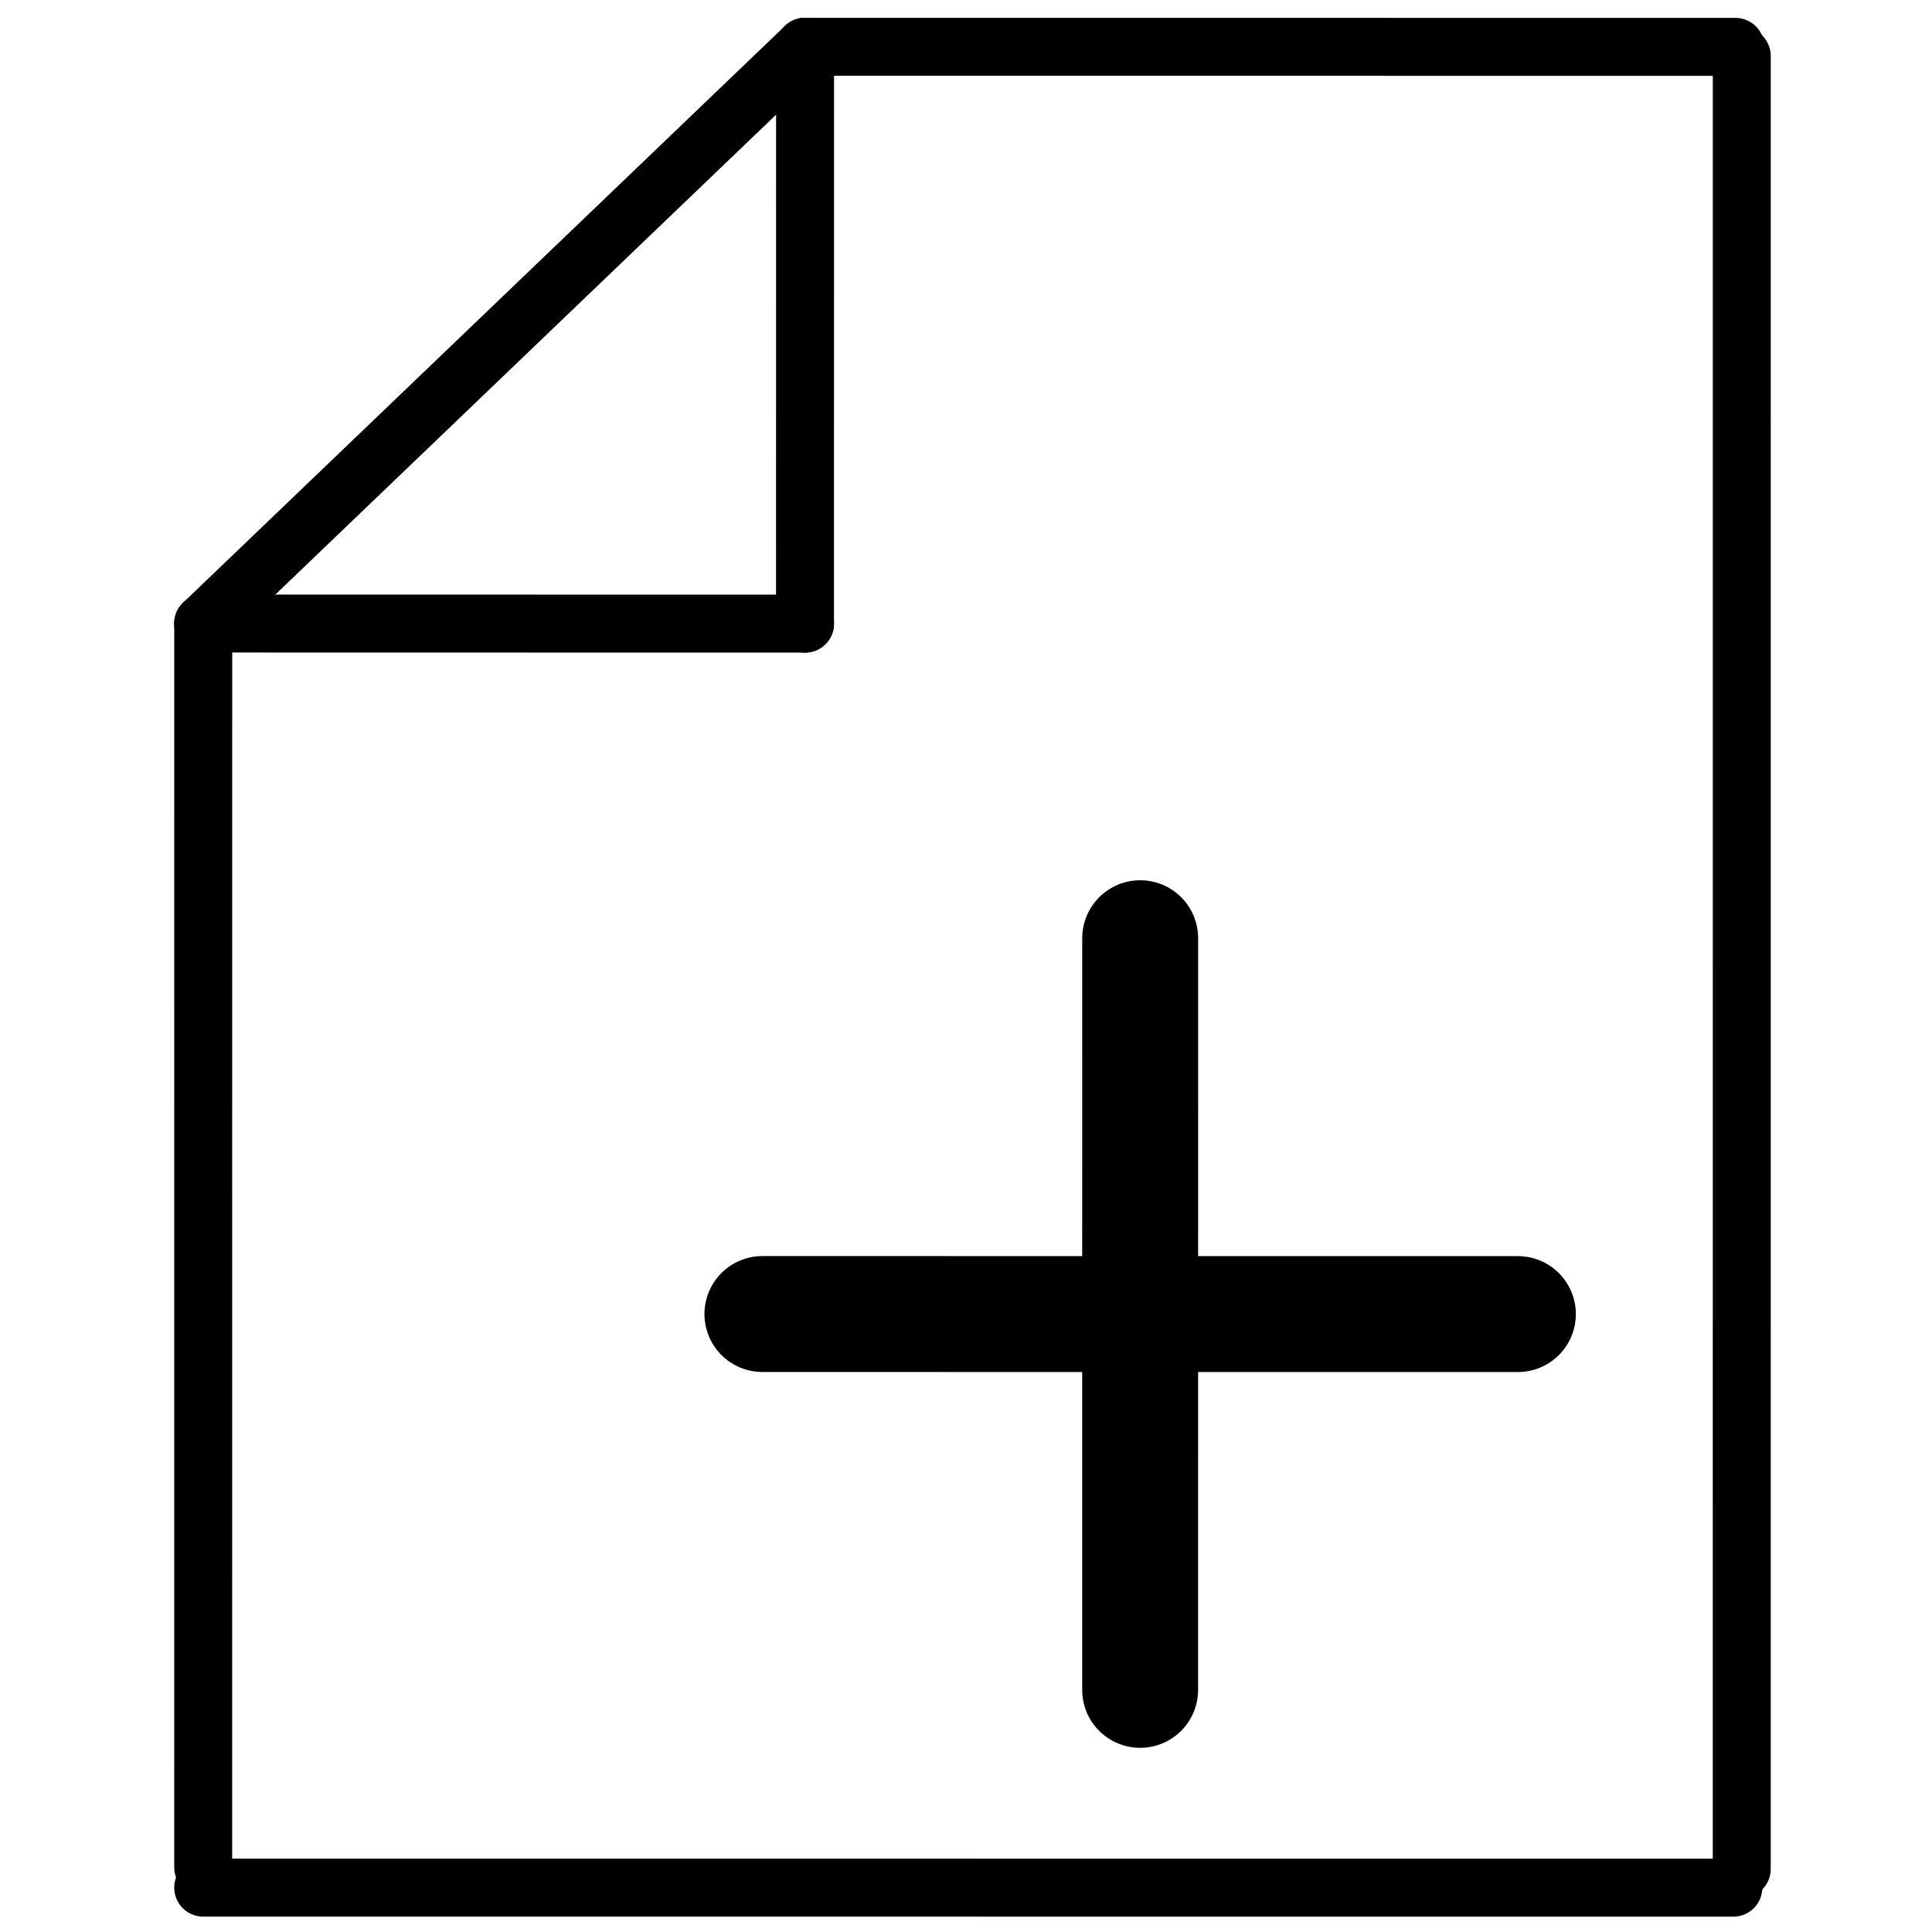
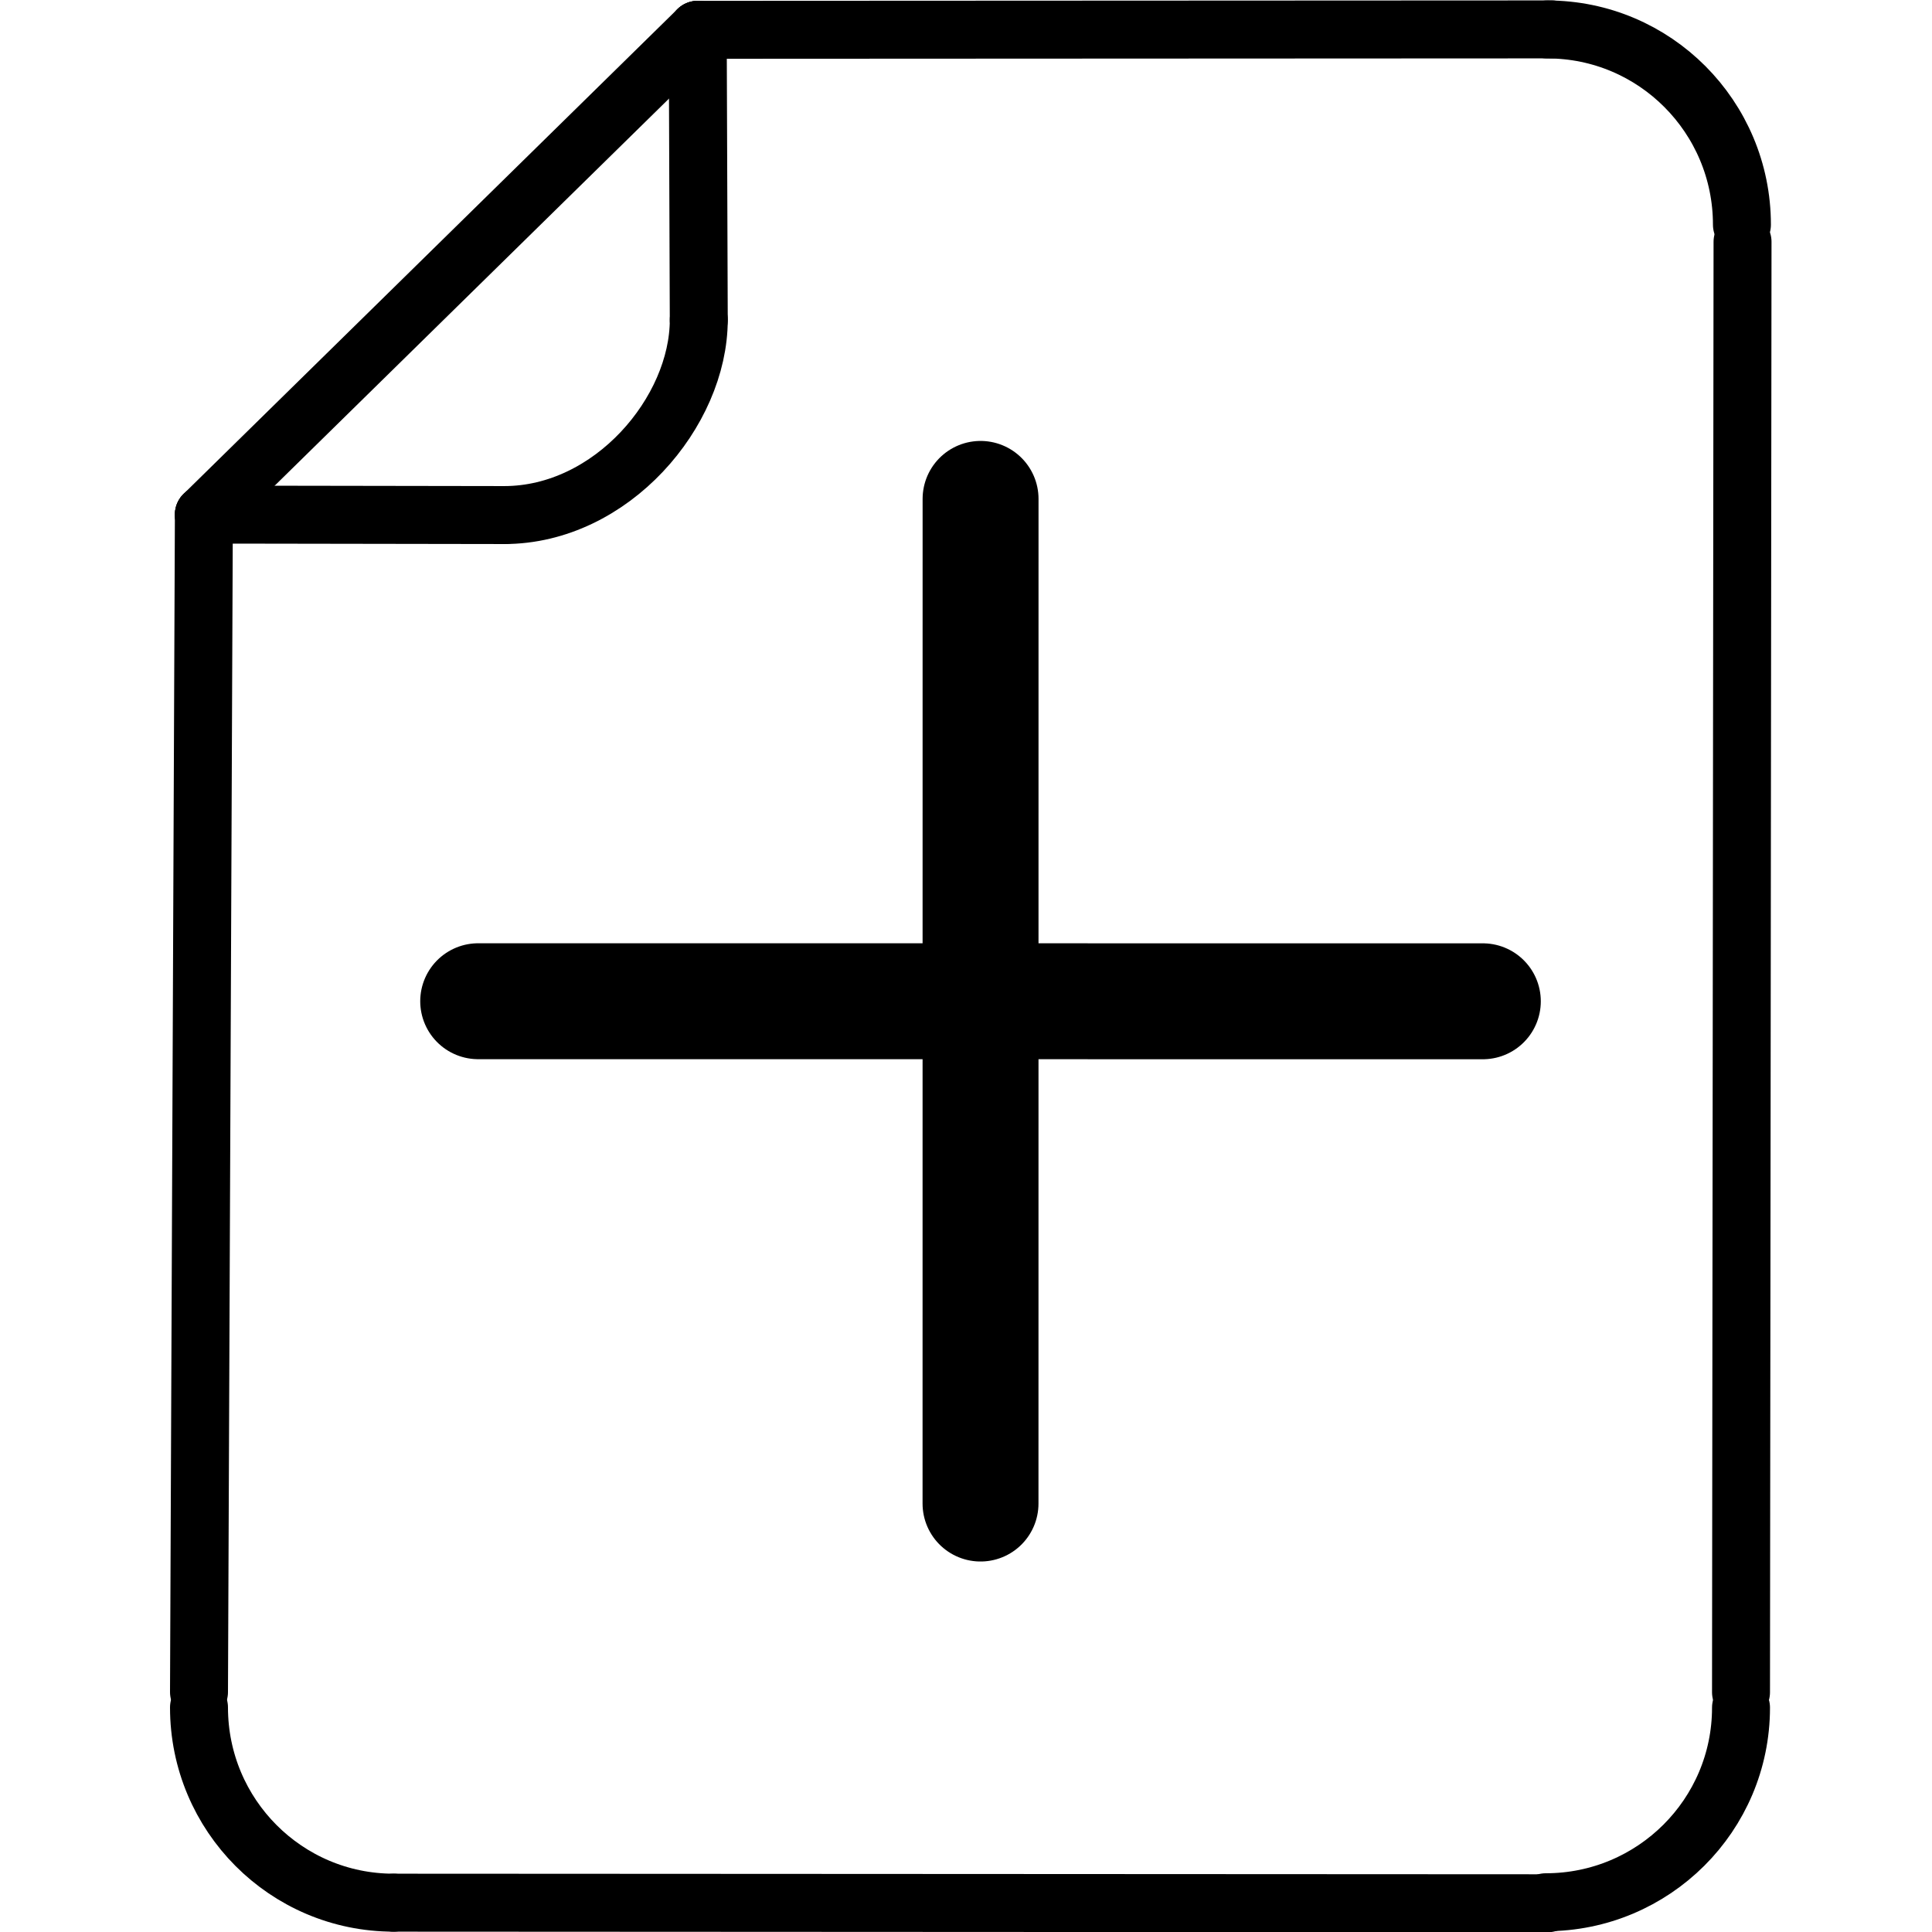
<svg xmlns="http://www.w3.org/2000/svg" xmlns:ns1="http://www.openswatchbook.org/uri/2009/osb" width="200mm" height="200mm" viewBox="0 0 200 200" version="1.1" id="svg8">
  <defs id="defs2">
    <linearGradient id="linearGradient1065" ns1:paint="solid">
      <stop style="stop-color:#000000;stop-opacity:1;" offset="0" id="stop1063" />
    </linearGradient>
    <marker style="overflow:visible" id="marker1299" refX="0.0" refY="0.0" orient="auto">
      <path transform="scale(0.8) translate(-7,0)" style="fill-rule:evenodd;stroke:#000000;stroke-width:1pt;stroke-opacity:1;fill:#000000;fill-opacity:1" d="M 0,-7.071 L -7.071,0 L 0,7.071 L 7.071,0 L 0,-7.071 z " id="path1297" />
    </marker>
    <marker style="overflow:visible" id="marker1289" refX="0.0" refY="0.0" orient="auto">
      <path transform="scale(0.8) translate(-7,0)" style="fill-rule:evenodd;stroke:#000000;stroke-width:1pt;stroke-opacity:1;fill:#000000;fill-opacity:1" d="M 0,-7.071 L -7.071,0 L 0,7.071 L 7.071,0 L 0,-7.071 z " id="path1287" />
    </marker>
    <marker style="overflow:visible" id="marker1279" refX="0.0" refY="0.0" orient="auto">
      <path transform="scale(0.8) translate(-7,0)" style="fill-rule:evenodd;stroke:#000000;stroke-width:1pt;stroke-opacity:1;fill:#000000;fill-opacity:1" d="M 0,-7.071 L -7.071,0 L 0,7.071 L 7.071,0 L 0,-7.071 z " id="path1277" />
    </marker>
    <marker orient="auto" refY="0" refX="0" id="marker921" style="overflow:visible">
      <path id="path919" d="M 0,0 5,-5 -12.5,0 5,5 Z" style="fill-rule:evenodd;stroke:#000000;stroke-width:1pt;stroke-opacity:1;fill:#000000;fill-opacity:1" transform="matrix(-0.8,0,0,-0.8,-10,0)" />
    </marker>
    <marker orient="auto" refY="0" refX="0" id="marker911" style="overflow:visible">
      <path id="path909" d="M 0,0 5,-5 -12.5,0 5,5 Z" style="fill-rule:evenodd;stroke:#000000;stroke-width:1pt;stroke-opacity:1;fill:#000000;fill-opacity:1" transform="matrix(-0.8,0,0,-0.8,-10,0)" />
    </marker>
    <marker orient="auto" refY="0" refX="0" id="marker901" style="overflow:visible">
      <path id="path899" d="M 0,0 5,-5 -12.5,0 5,5 Z" style="fill-rule:evenodd;stroke:#000000;stroke-width:1pt;stroke-opacity:1;fill:#000000;fill-opacity:1" transform="matrix(-0.8,0,0,-0.8,-10,0)" />
    </marker>
    <marker orient="auto" refY="0" refX="0" id="marker1161" style="overflow:visible">
      <path id="path1159" d="M 0,0 5,-5 -12.5,0 5,5 Z" style="fill-rule:evenodd;stroke:#000000;stroke-width:1pt" transform="matrix(0.8,0,0,0.8,10,0)" />
    </marker>
    <marker orient="auto" refY="0" refX="0" id="Arrow1Send" style="overflow:visible">
      <path id="path864" d="M 0,0 5,-5 -12.5,0 5,5 Z" style="fill-rule:evenodd;stroke:#000000;stroke-width:1pt" transform="matrix(-0.2,0,0,-0.2,-1.2,0)" />
    </marker>
    <marker orient="auto" refY="0" refX="0" id="Arrow1Sstart" style="overflow:visible">
      <path id="path861" d="M 0,0 5,-5 -12.5,0 5,5 Z" style="fill-rule:evenodd;stroke:#000000;stroke-width:1pt" transform="matrix(0.2,0,0,0.2,1.2,0)" />
    </marker>
    <marker orient="auto" refY="0" refX="0" id="Arrow1Mend" style="overflow:visible">
      <path id="path858" d="M 0,0 5,-5 -12.5,0 5,5 Z" style="fill-rule:evenodd;stroke:#000000;stroke-width:1pt" transform="matrix(-0.4,0,0,-0.4,-4,0)" />
    </marker>
    <marker orient="auto" refY="0" refX="0" id="Arrow1Mstart" style="overflow:visible">
      <path id="path855" d="M 0,0 5,-5 -12.5,0 5,5 Z" style="fill-rule:evenodd;stroke:#000000;stroke-width:1pt" transform="matrix(0.4,0,0,0.4,4,0)" />
    </marker>
    <marker orient="auto" refY="0" refX="0" id="Arrow1Lend" style="overflow:visible">
      <path id="path852" d="M 0,0 5,-5 -12.5,0 5,5 Z" style="fill-rule:evenodd;stroke:#000000;stroke-width:1pt" transform="matrix(-0.8,0,0,-0.8,-10,0)" />
    </marker>
    <marker orient="auto" refY="0" refX="0" id="Arrow1Lstart" style="overflow:visible">
      <path id="path849" d="M 0,0 5,-5 -12.5,0 5,5 Z" style="fill-rule:evenodd;stroke:#000000;stroke-width:1pt" transform="matrix(0.8,0,0,0.8,10,0)" />
    </marker>
  </defs>
  <g id="layer1">
-     <path style="fill:none;fill-opacity:1;stroke:#000000;stroke-width:0;stroke-linecap:round;stroke-linejoin:round;stroke-miterlimit:4;stroke-dasharray:none;stroke-opacity:1" d="m 131.278,94.259 -24.764,41.942 24.764,41.942" id="path1238" />
-     <path style="fill:none;fill-opacity:1;stroke:#000000;stroke-width:12;stroke-linecap:round;stroke-linejoin:round;stroke-miterlimit:4;stroke-dasharray:none;stroke-opacity:1" d="m 118.031,97.123 -0.004,77.81" id="path1384-3-6" />
-     <path id="path1384-3-6-7" d="m 157.13,136.033 -78.205,-0.005" style="fill:none;fill-opacity:1;stroke:#000000;stroke-width:12;stroke-linecap:round;stroke-linejoin:round;stroke-miterlimit:4;stroke-dasharray:none;stroke-opacity:1" />
-     <path style="fill:none;stroke:#000000;stroke-width:6;stroke-linecap:round;stroke-linejoin:round;stroke-miterlimit:4;stroke-dasharray:none;stroke-opacity:1" d="m 21.039,64.548 -0.004,128.741" id="path1384-3-6-8" />
-     <path style="fill:none;stroke:#000000;stroke-width:6;stroke-linecap:round;stroke-linejoin:round;stroke-miterlimit:4;stroke-dasharray:none;stroke-opacity:1" d="m 179.434,195.41 -158.399,-0.004" id="path1384-3-6-8-7" />
-     <path style="fill:none;stroke:#000000;stroke-width:6;stroke-linecap:round;stroke-linejoin:round;stroke-miterlimit:4;stroke-dasharray:none;stroke-opacity:1" d="m 180.309,5.806 -0.003,187.669" id="path1384-3-6-8-2" />
-     <path style="fill:none;stroke:#000000;stroke-width:6;stroke-linecap:round;stroke-linejoin:round;stroke-miterlimit:4;stroke-dasharray:none;stroke-opacity:1" d="M 83.341,4.843 21.039,64.548" id="path1384-3-6-8-0" />
-     <path style="fill:none;stroke:#000000;stroke-width:6;stroke-linecap:round;stroke-linejoin:round;stroke-miterlimit:4;stroke-dasharray:none;stroke-opacity:1" d="M 179.647,4.851 83.337,4.843" id="path1384-3-6-8-7-2" />
-     <path style="fill:none;stroke:#000000;stroke-width:6;stroke-linecap:round;stroke-linejoin:round;stroke-miterlimit:4;stroke-dasharray:none;stroke-opacity:1" d="M 83.338,64.56 21.039,64.548" id="path1384-3-6-8-7-3" />
-     <path style="fill:none;stroke:#000000;stroke-width:6;stroke-linecap:round;stroke-linejoin:round;stroke-miterlimit:4;stroke-dasharray:none;stroke-opacity:1" d="m 83.341,4.842 -0.008,59.715" id="path1384-3-6-8-2-7" />
+     <path style="fill:none;fill-opacity:1;stroke:#000000;stroke-width:12;stroke-linecap:round;stroke-linejoin:round;stroke-miterlimit:4;stroke-dasharray:none;stroke-opacity:1" d="m 101.508,51.646 -0.005,104.001" id="path1384-3-6" />
+     <path id="path1384-3-6-7" d="m 153.503,103.653 -104.001,-0.006" style="fill:none;fill-opacity:1;stroke:#000000;stroke-width:12;stroke-linecap:round;stroke-linejoin:round;stroke-miterlimit:4;stroke-dasharray:none;stroke-opacity:1" />
+     <path style="fill:none;stroke:#000000;stroke-width:6;stroke-linecap:round;stroke-linejoin:round;stroke-miterlimit:4;stroke-dasharray:none;stroke-opacity:1" d="M 21.105,53.27 20.6,175.166" id="path1384-3-6-8" />
+     <path style="fill:none;stroke:#000000;stroke-width:6;stroke-linecap:round;stroke-linejoin:round;stroke-miterlimit:4;stroke-dasharray:none;stroke-opacity:1" d="M 160.222,197.025 40.748,196.964" id="path1384-3-6-8-7" />
+     <path style="fill:none;stroke:#000000;stroke-width:6;stroke-linecap:round;stroke-linejoin:round;stroke-miterlimit:4;stroke-dasharray:none;stroke-opacity:1" d="M 180.387,25.031 180.229,175.184" id="path1384-3-6-8-2" />
+     <path style="fill:none;stroke:#000000;stroke-width:6;stroke-linecap:round;stroke-linejoin:round;stroke-miterlimit:4;stroke-dasharray:none;stroke-opacity:1" d="M 72.228,3.086 21.105,53.27" id="path1384-3-6-8-0" />
+     <path style="fill:none;stroke:#000000;stroke-width:6;stroke-linecap:round;stroke-linejoin:round;stroke-miterlimit:4;stroke-dasharray:none;stroke-opacity:1" d="M 160.64,3.043 72.228,3.086" id="path1384-3-6-8-7-2" />
+     <path style="fill:none;stroke:#000000;stroke-width:6;stroke-linecap:round;stroke-linejoin:round;stroke-miterlimit:4;stroke-dasharray:none;stroke-opacity:1" d="M 52.19,53.319 21.105,53.27" id="path1384-3-6-8-7-3" />
+     <path style="fill:none;stroke:#000000;stroke-width:6;stroke-linecap:round;stroke-linejoin:round;stroke-miterlimit:4;stroke-dasharray:none;stroke-opacity:1" d="M 72.228,3.086 72.337,33.108" id="path1384-3-6-8-2-7" />
+     <path id="path962" style="fill:none;stroke:#000000;stroke-width:6;stroke-linecap:round;stroke-linejoin:round;stroke-miterlimit:4;stroke-dasharray:none" d="m 160.176,3.048 c 11.127,2.8e-6 20.148,9.049 20.148,20.211" />
+     <path id="path962-5" style="fill:none;stroke:#000000;stroke-width:6;stroke-linecap:round;stroke-linejoin:round;stroke-miterlimit:4;stroke-dasharray:none" d="m 72.337,33.108 c 0,9.513 -9.02,20.211 -20.148,20.211" />
+     <path id="path962-56" style="fill:none;stroke:#000000;stroke-width:6;stroke-linecap:round;stroke-linejoin:round;stroke-miterlimit:4;stroke-dasharray:none" d="m 40.748,196.964 c -11.127,0 -20.148,-9.049 -20.148,-20.211" />
+     <path id="path962-56-2" style="fill:none;stroke:#000000;stroke-width:6;stroke-linecap:round;stroke-linejoin:round;stroke-miterlimit:4;stroke-dasharray:none" d="m 180.229,176.772 c 0,11.127 -9.049,20.148 -20.211,20.148" />
  </g>
</svg>
